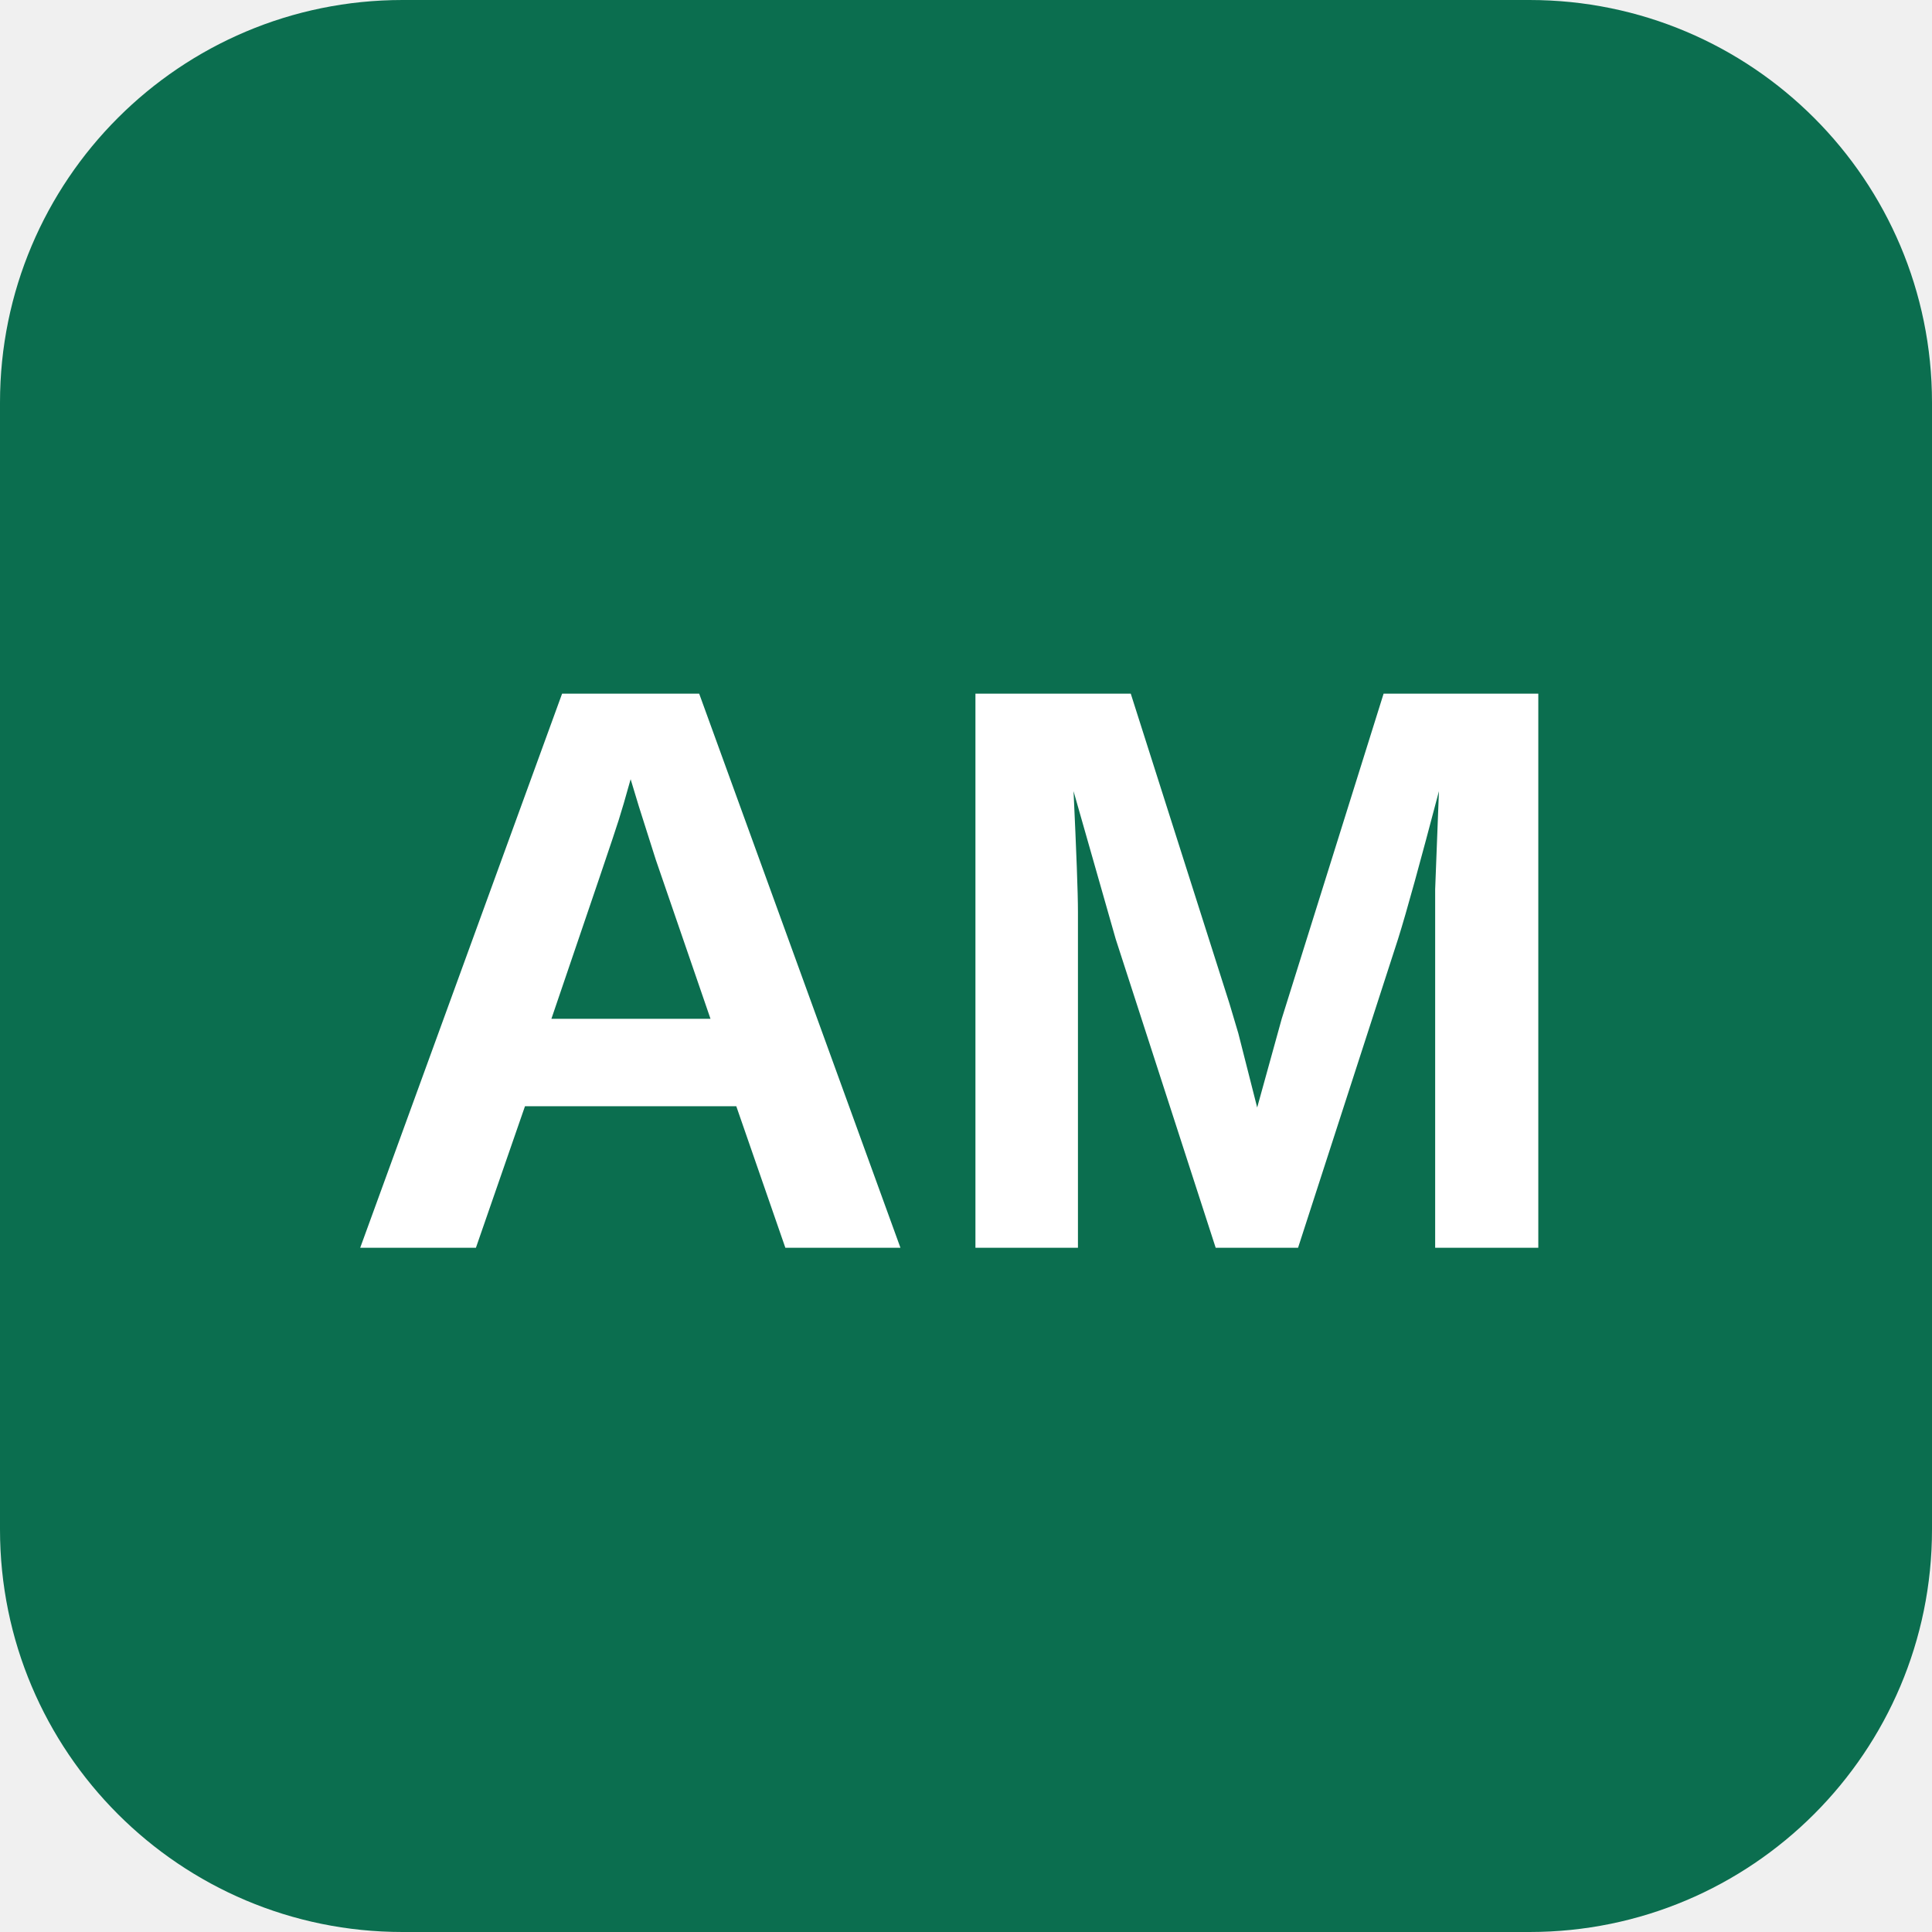
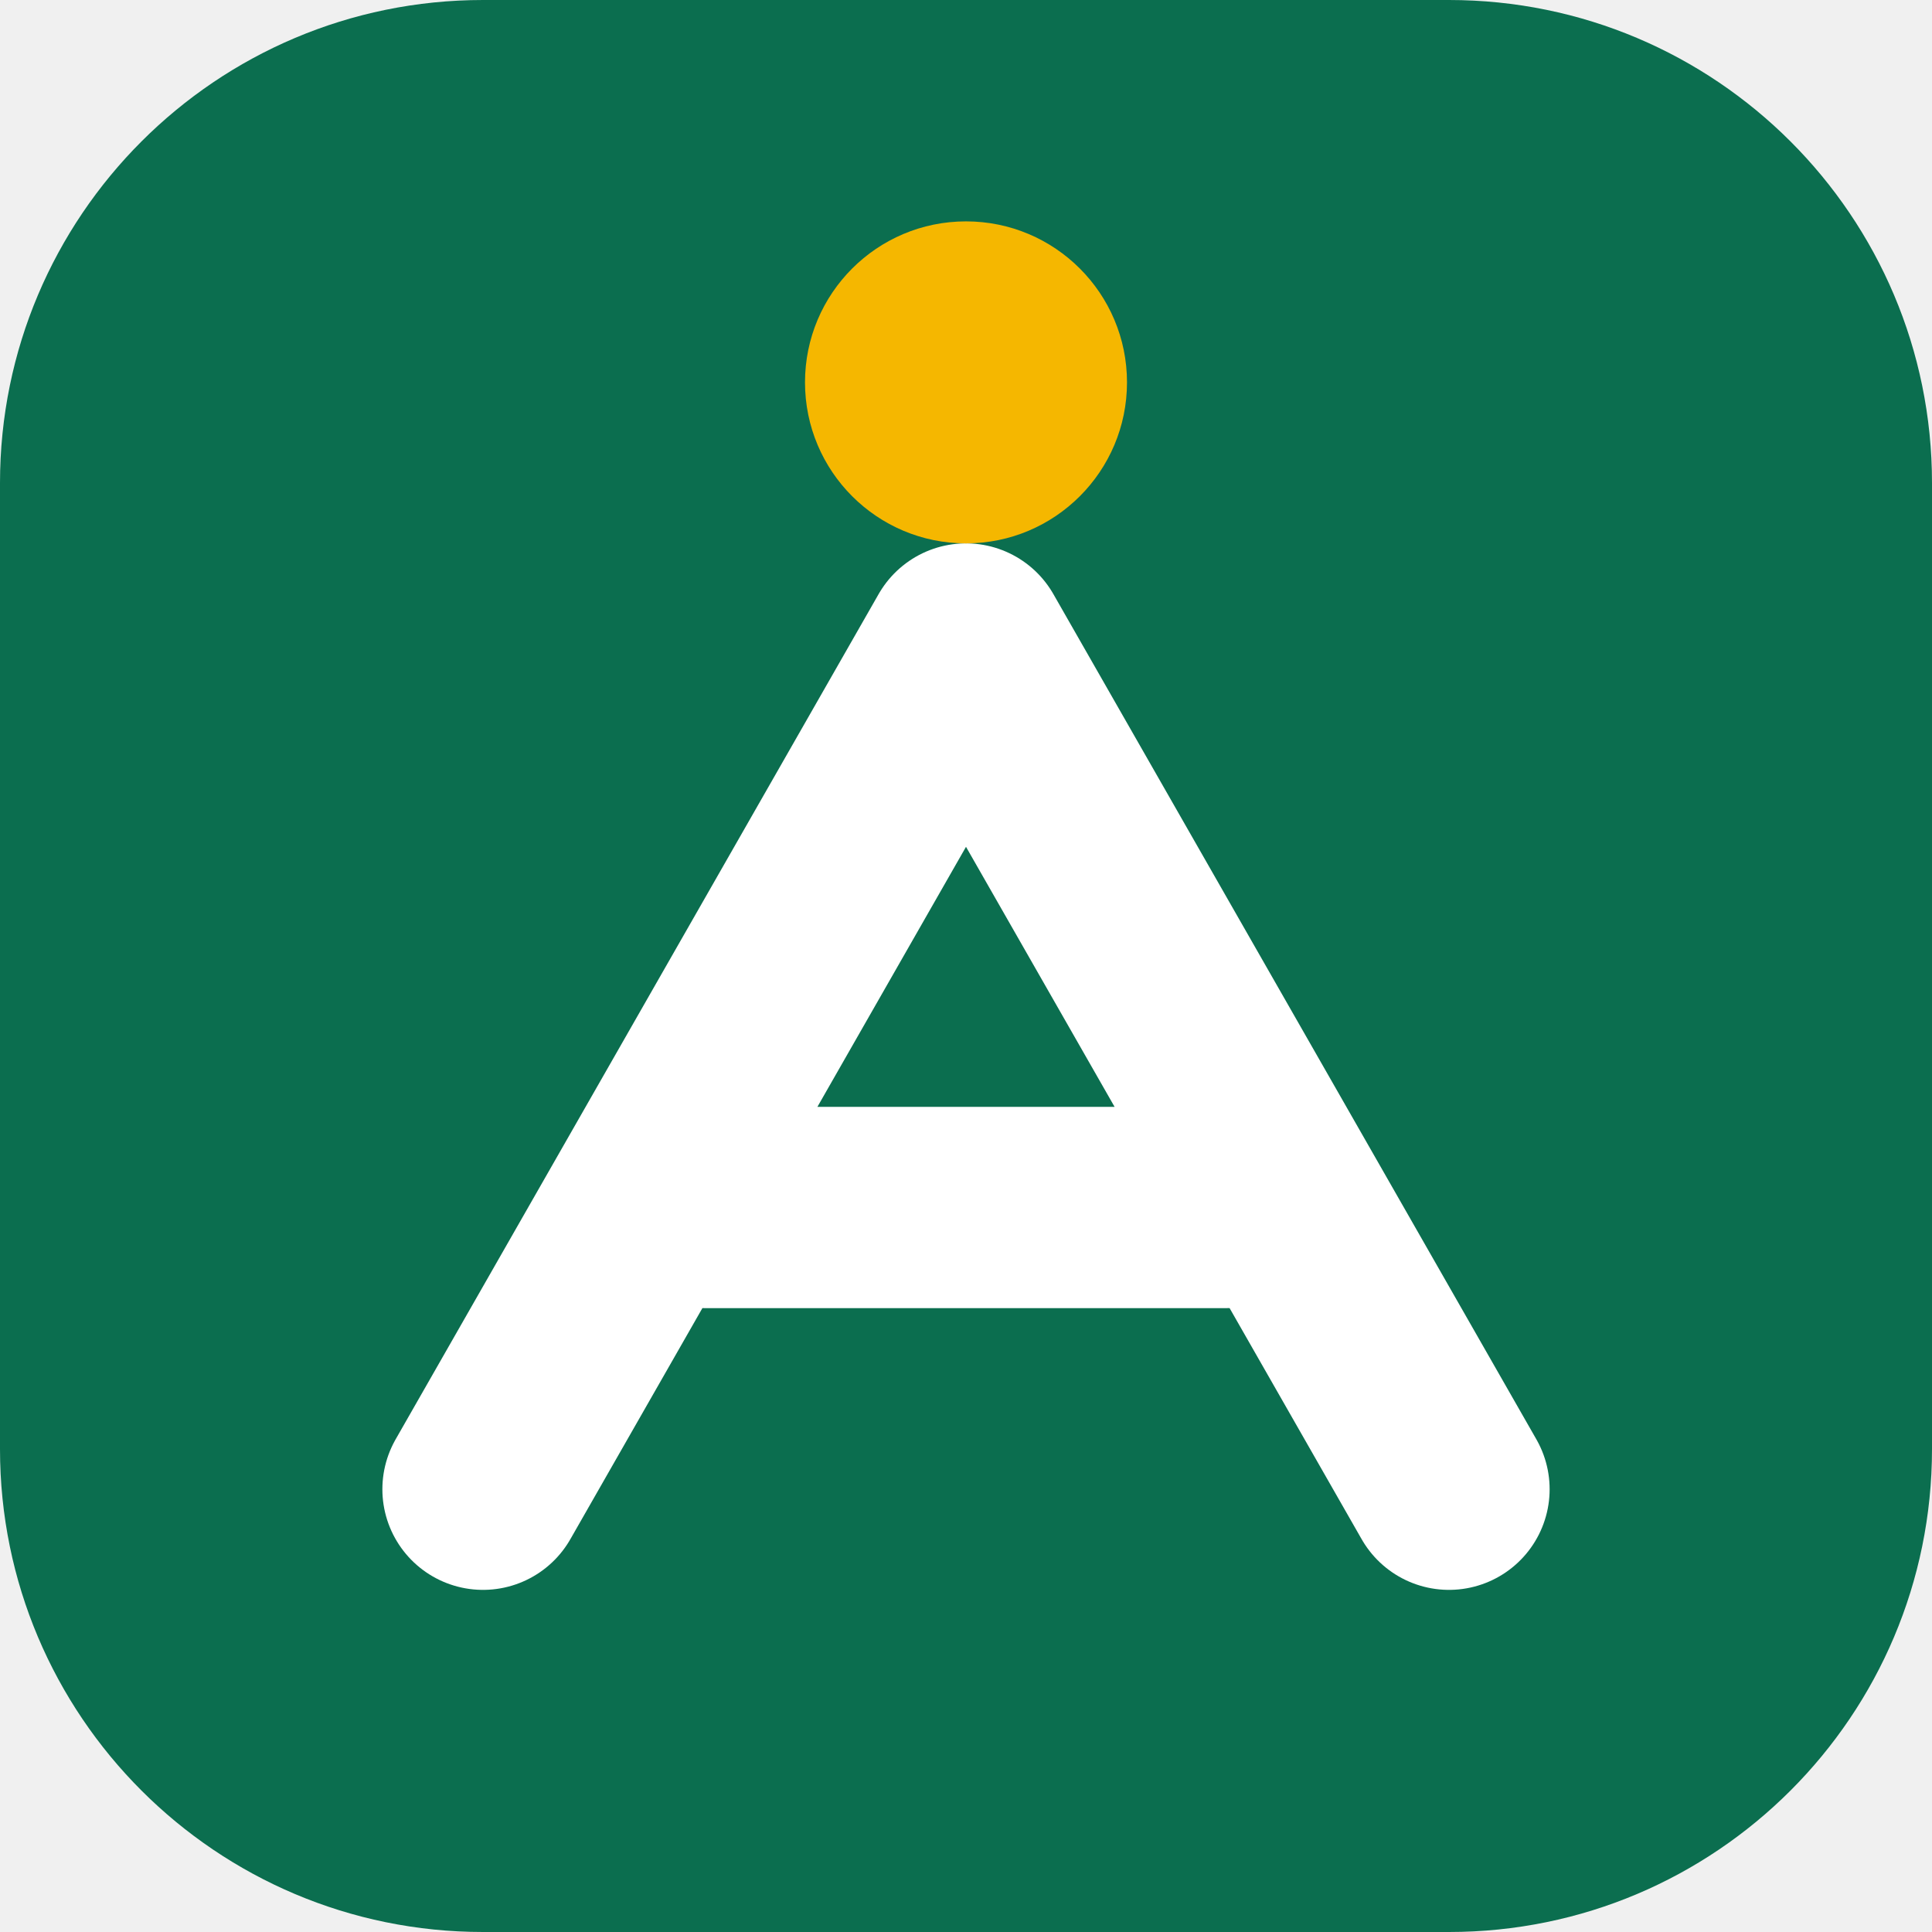
<svg xmlns="http://www.w3.org/2000/svg" viewBox="0 0 48 48">
-   <rect width="48" height="48" rx="10" fill="#0b6e4f" />
-   <text x="24" y="31" font-family="Arial,Helvetica,sans-serif" font-size="20" font-weight="700" text-anchor="middle" fill="#fff">AM</text>
+   <rect width="48" height="48" rx="12" fill="#0b6e4f" />
+   <path d="M12 37 24 16l12 21M17.5 30h13" fill="none" stroke="#fff" stroke-width="5" stroke-linecap="round" stroke-linejoin="round" />
+   <circle cx="24" cy="9.5" r="4" fill="#f5b700" />
</svg>
